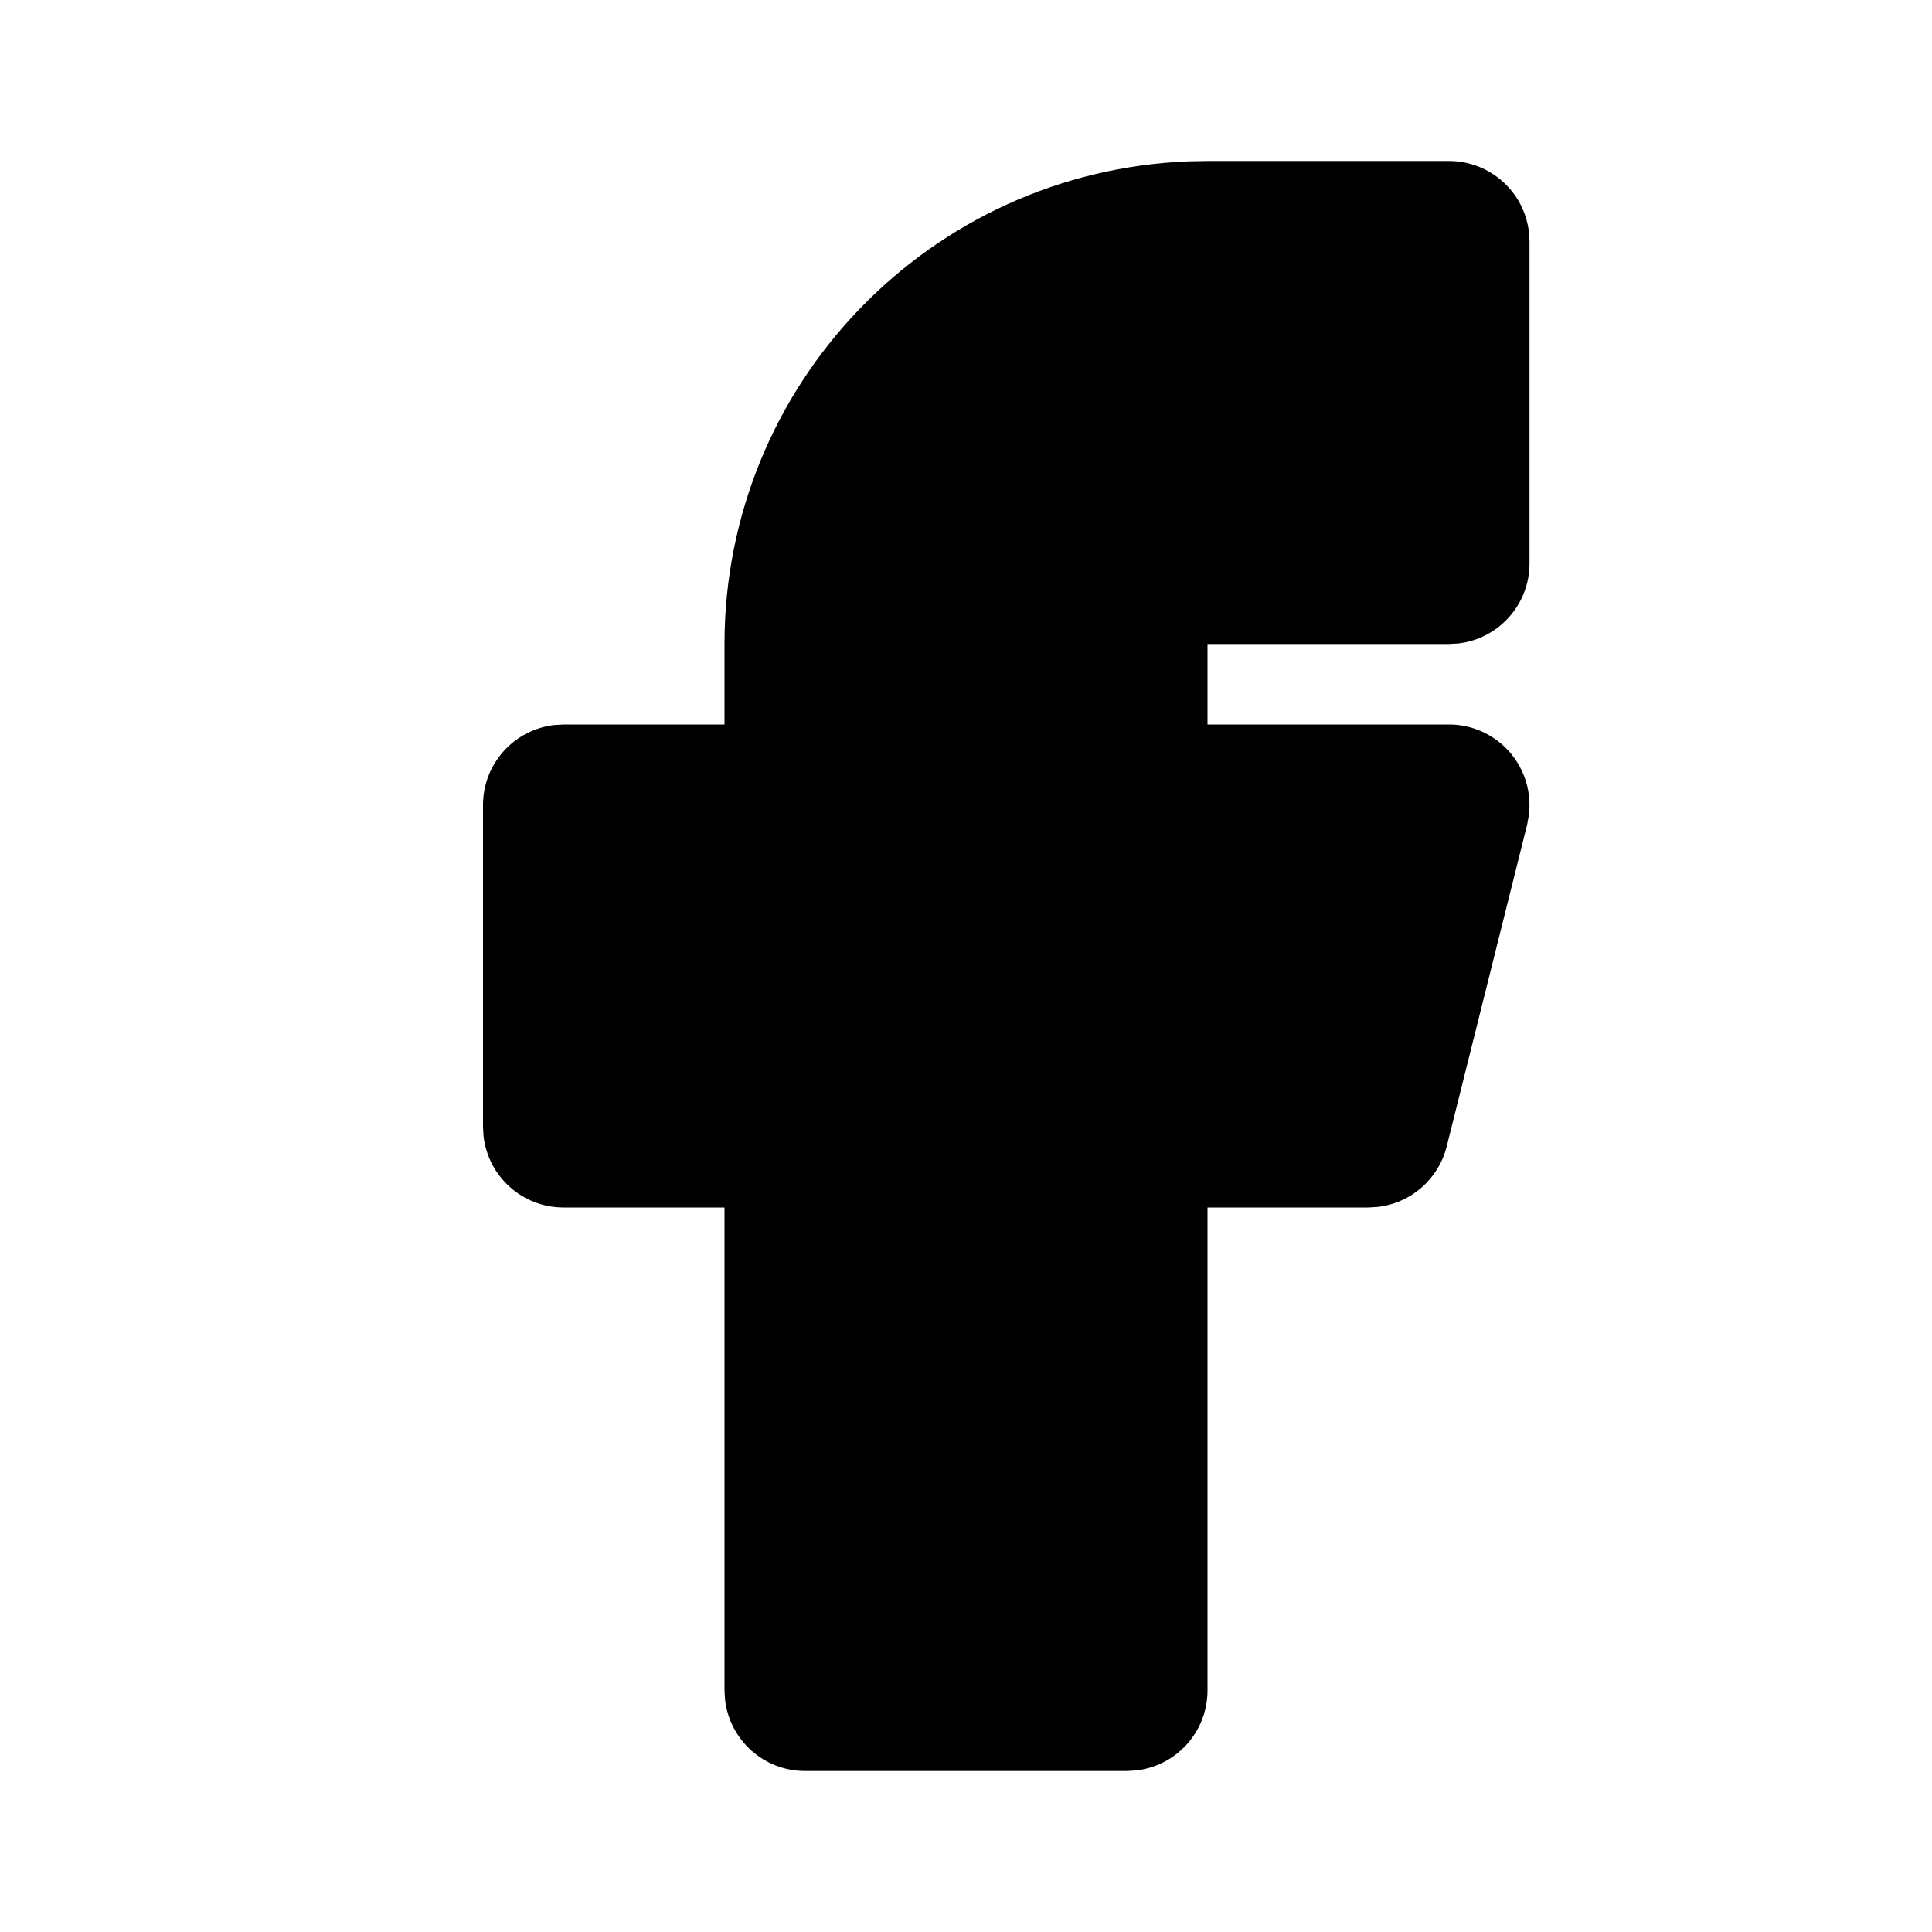
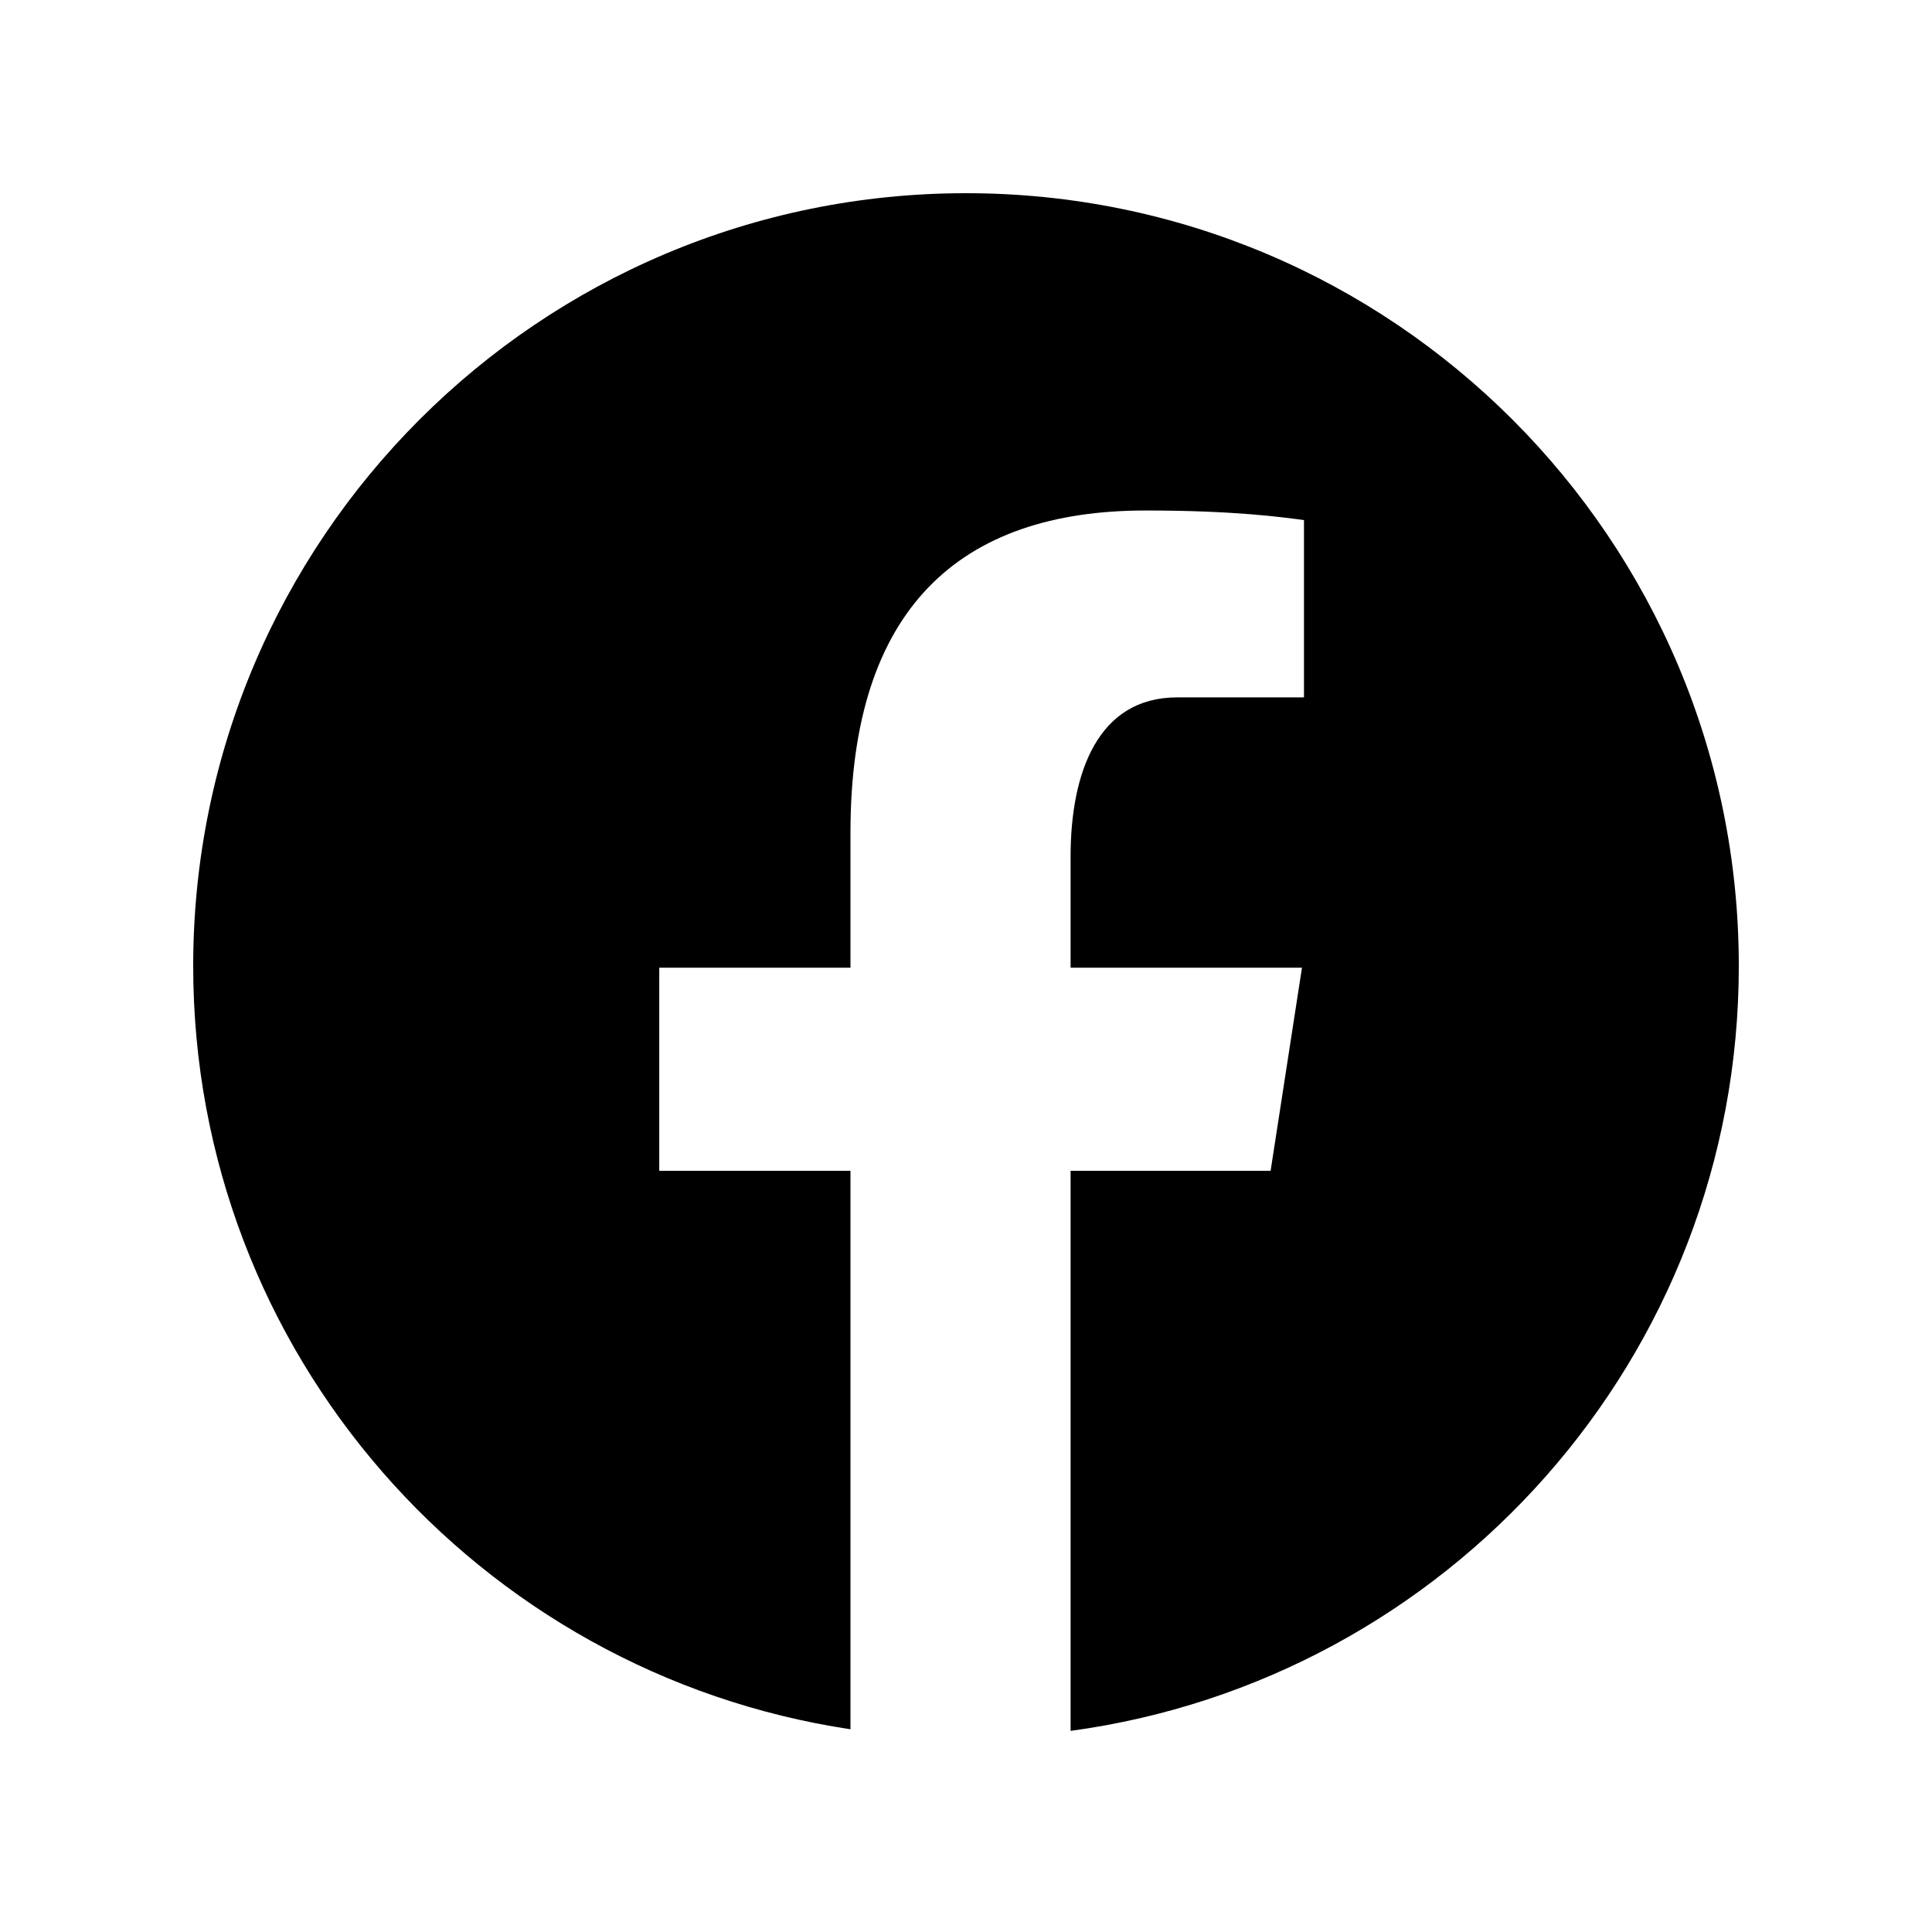
- <svg xmlns="http://www.w3.org/2000/svg" class="icon icon-tabler icon-tabler-brand-facebook-filled" width="44" height="44" viewBox="0 0 24 24" stroke-width="1.5" stroke="#2c3e50" fill="none" stroke-linecap="round" stroke-linejoin="round">
-   <path stroke="none" d="M0 0h24v24H0z" fill="none" />
-   <path d="M18 2a1 1 0 0 1 .993 .883l.007 .117v4a1 1 0 0 1 -.883 .993l-.117 .007h-3v1h3a1 1 0 0 1 .991 1.131l-.02 .112l-1 4a1 1 0 0 1 -.858 .75l-.113 .007h-2v6a1 1 0 0 1 -.883 .993l-.117 .007h-4a1 1 0 0 1 -.993 -.883l-.007 -.117v-6h-2a1 1 0 0 1 -.993 -.883l-.007 -.117v-4a1 1 0 0 1 .883 -.993l.117 -.007h2v-1a6 6 0 0 1 5.775 -5.996l.225 -.004h3z" stroke-width="0" fill="currentColor" />
+ <svg xmlns="http://www.w3.org/2000/svg" viewBox="0 0 30 30" width="16px" height="16px">
+   <path d="M15,3C8.373,3,3,8.373,3,15c0,6.016,4.432,10.984,10.206,11.852V18.18h-2.969v-3.154h2.969v-2.099c0-3.475,1.693-5,4.581-5 c1.383,0,2.115,0.103,2.461,0.149v2.753h-1.97c-1.226,0-1.654,1.163-1.654,2.473v1.724h3.593L19.73,18.18h-3.106v8.697 C22.481,26.083,27,21.075,27,15C27,8.373,21.627,3,15,3z" />
</svg>
